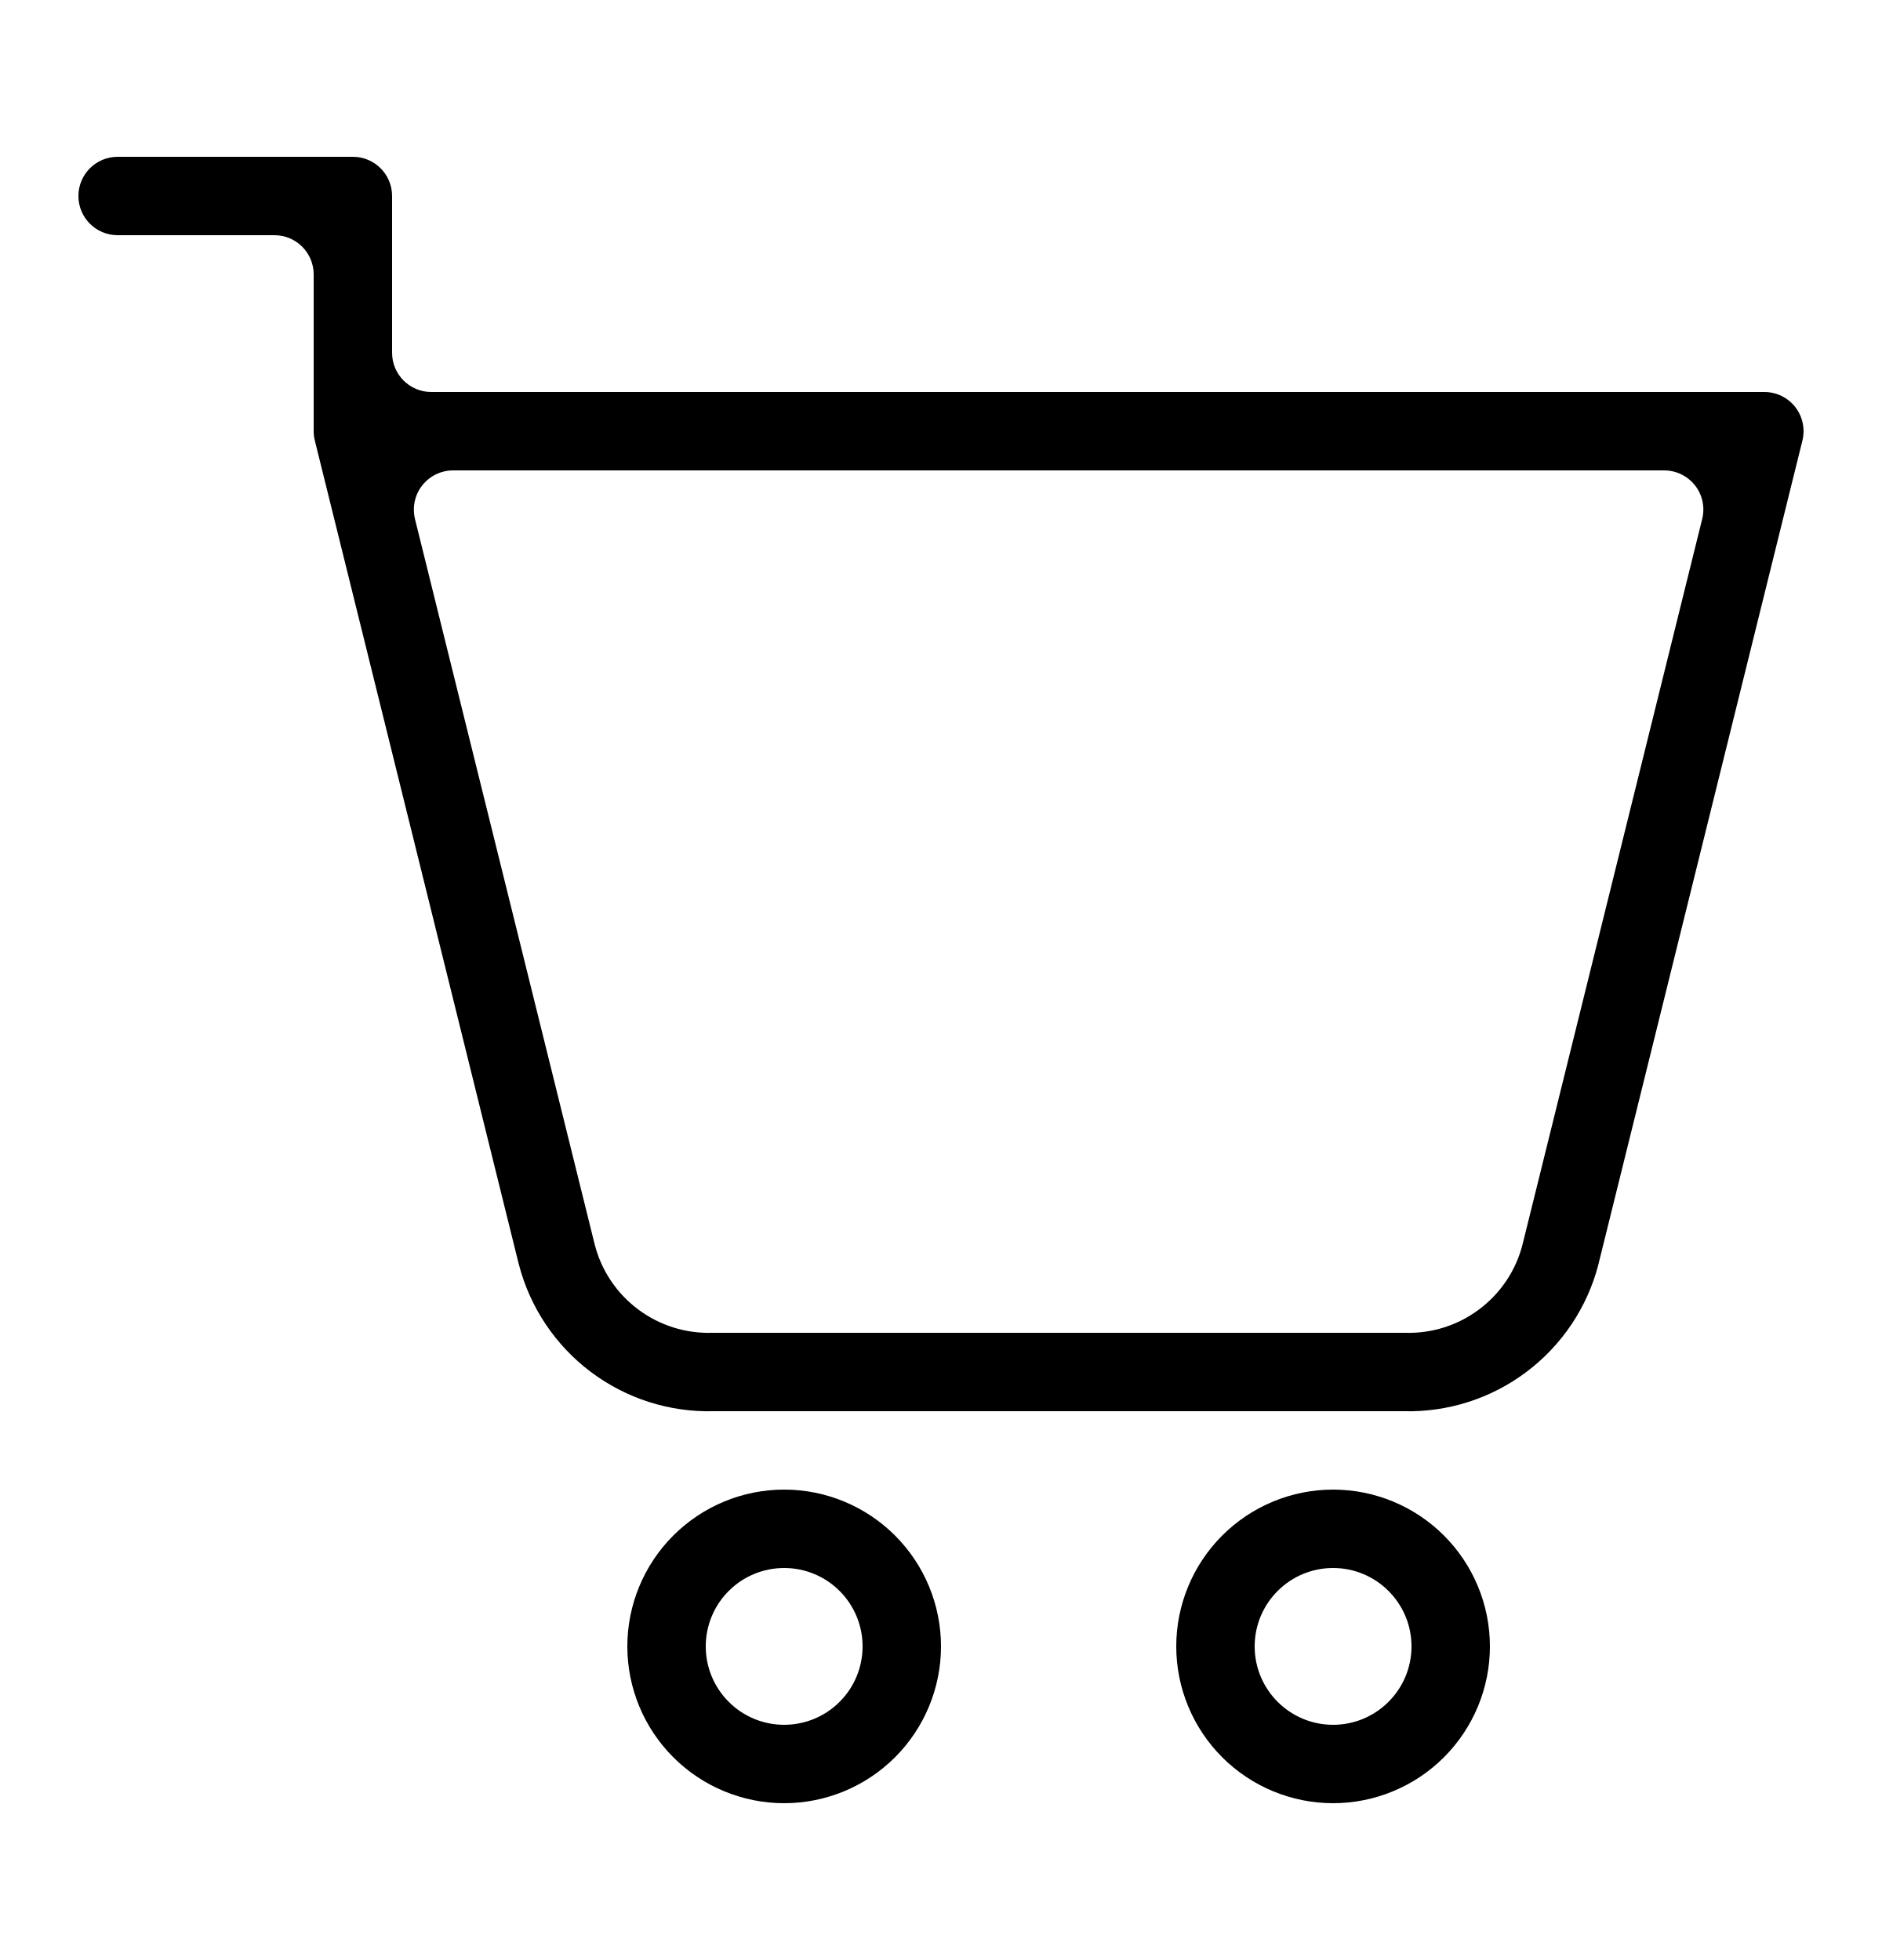
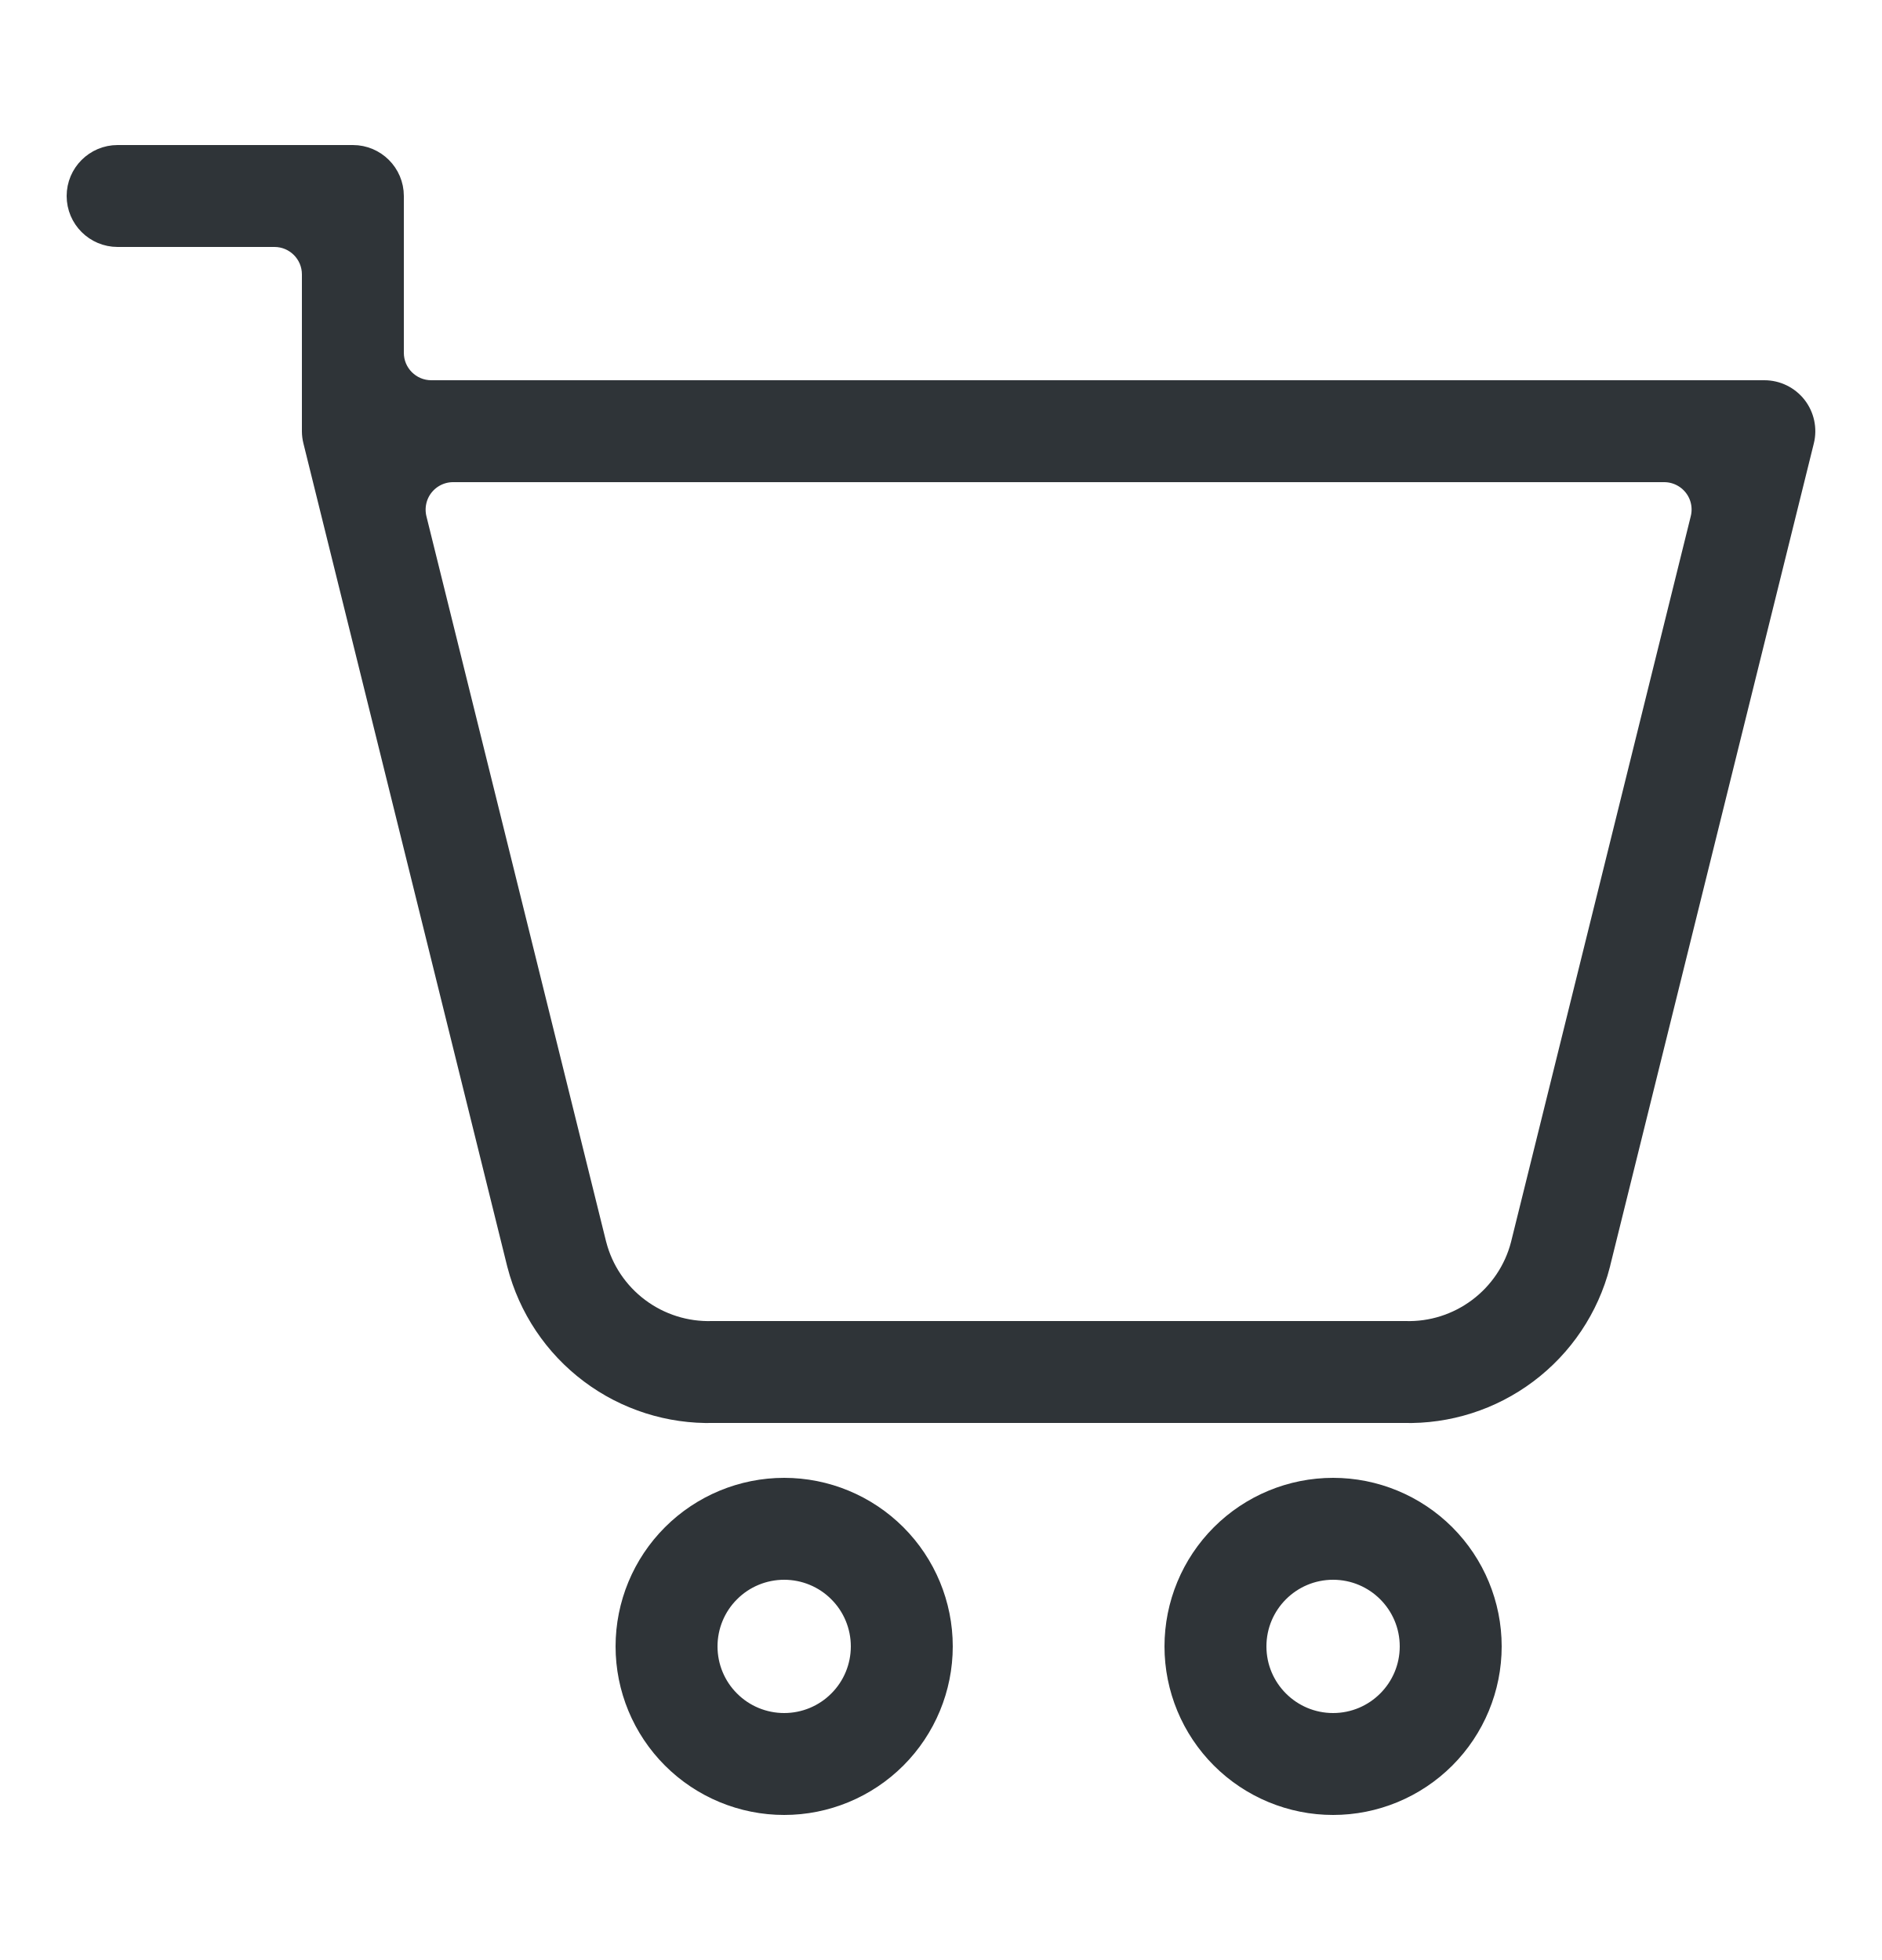
<svg xmlns="http://www.w3.org/2000/svg" width="24" height="25" viewBox="0 0 24 25" fill="none">
-   <path fill-rule="evenodd" clip-rule="evenodd" d="M1.5 2C1.224 2 1 2.224 1 2.5C1 2.776 1.224 3 1.5 3H3.5C3.776 3 4 3.224 4 3.5V5.5C4 5.54 4.005 5.58 4.015 5.62L6.614 16.118L6.616 16.125C6.758 16.675 7.082 17.16 7.537 17.501C7.987 17.839 8.539 18.015 9.101 18L9.114 18L17.899 18C18.461 18.015 19.013 17.839 19.463 17.501C19.917 17.161 20.242 16.676 20.384 16.127L20.384 16.125L22.985 5.62C23.022 5.471 22.988 5.313 22.894 5.192C22.799 5.071 22.654 5 22.5 5H5.5C5.224 5 5 4.776 5 4.5V2.5C5 2.224 4.776 2 4.5 2H1.5ZM17 19C17.53 19 18.039 19.211 18.414 19.586C18.789 19.961 19 20.47 19 21C19 21.53 18.789 22.039 18.414 22.414C18.039 22.789 17.53 23 17 23C16.47 23 15.961 22.789 15.586 22.414C15.211 22.039 15 21.53 15 21C15 20.47 15.211 19.961 15.586 19.586C15.961 19.211 16.47 19 17 19ZM5.384 6.192C5.479 6.071 5.624 6 5.778 6H21.222C21.376 6 21.521 6.071 21.616 6.192C21.711 6.313 21.744 6.471 21.707 6.62L19.414 15.881C19.329 16.209 19.134 16.498 18.863 16.701C18.591 16.905 18.258 17.011 17.918 17L17.916 17L17.906 17H17.9H9.1L9.084 17C8.744 17.011 8.409 16.905 8.137 16.701C7.866 16.498 7.671 16.209 7.586 15.881L7.584 15.874L5.292 6.62C5.256 6.471 5.289 6.313 5.384 6.192ZM10 19C9.47 19 8.961 19.211 8.586 19.586C8.211 19.961 8 20.47 8 21C8 21.53 8.211 22.039 8.586 22.414C8.961 22.789 9.47 23 10 23C10.53 23 11.039 22.789 11.414 22.414C11.789 22.039 12 21.53 12 21C12 20.47 11.789 19.961 11.414 19.586C11.039 19.211 10.53 19 10 19ZM9.293 20.293C9.48 20.105 9.735 20 10 20C10.265 20 10.52 20.105 10.707 20.293C10.895 20.48 11 20.735 11 21C11 21.265 10.895 21.52 10.707 21.707C10.52 21.895 10.265 22 10 22C9.735 22 9.48 21.895 9.293 21.707C9.105 21.52 9 21.265 9 21C9 20.735 9.105 20.48 9.293 20.293ZM17 22C17.552 22 18 21.552 18 21C18 20.448 17.552 20 17 20C16.448 20 16 20.448 16 21C16 21.552 16.448 22 17 22Z" fill="black" />
+   <path fill-rule="evenodd" stroke="#2f3438" stroke-width="0.3" clip-rule="evenodd" d="M1.5 2C1.224 2 1 2.224 1 2.5C1 2.776 1.224 3 1.5 3H3.5C3.776 3 4 3.224 4 3.5V5.5C4 5.54 4.005 5.58 4.015 5.62L6.614 16.118L6.616 16.125C6.758 16.675 7.082 17.16 7.537 17.501C7.987 17.839 8.539 18.015 9.101 18L9.114 18L17.899 18C18.461 18.015 19.013 17.839 19.463 17.501C19.917 17.161 20.242 16.676 20.384 16.127L20.384 16.125L22.985 5.62C23.022 5.471 22.988 5.313 22.894 5.192C22.799 5.071 22.654 5 22.5 5H5.5C5.224 5 5 4.776 5 4.5V2.5C5 2.224 4.776 2 4.5 2H1.5ZM17 19C17.53 19 18.039 19.211 18.414 19.586C18.789 19.961 19 20.47 19 21C19 21.53 18.789 22.039 18.414 22.414C18.039 22.789 17.53 23 17 23C16.47 23 15.961 22.789 15.586 22.414C15.211 22.039 15 21.53 15 21C15 20.47 15.211 19.961 15.586 19.586C15.961 19.211 16.47 19 17 19ZM5.384 6.192C5.479 6.071 5.624 6 5.778 6H21.222C21.376 6 21.521 6.071 21.616 6.192C21.711 6.313 21.744 6.471 21.707 6.62L19.414 15.881C19.329 16.209 19.134 16.498 18.863 16.701C18.591 16.905 18.258 17.011 17.918 17L17.916 17L17.906 17H17.9H9.1L9.084 17C8.744 17.011 8.409 16.905 8.137 16.701C7.866 16.498 7.671 16.209 7.586 15.881L7.584 15.874L5.292 6.62C5.256 6.471 5.289 6.313 5.384 6.192ZM10 19C9.47 19 8.961 19.211 8.586 19.586C8.211 19.961 8 20.47 8 21C8 21.53 8.211 22.039 8.586 22.414C8.961 22.789 9.47 23 10 23C10.53 23 11.039 22.789 11.414 22.414C11.789 22.039 12 21.53 12 21C12 20.47 11.789 19.961 11.414 19.586C11.039 19.211 10.53 19 10 19ZM9.293 20.293C9.48 20.105 9.735 20 10 20C10.265 20 10.52 20.105 10.707 20.293C10.895 20.48 11 20.735 11 21C11 21.265 10.895 21.52 10.707 21.707C10.52 21.895 10.265 22 10 22C9.735 22 9.48 21.895 9.293 21.707C9.105 21.52 9 21.265 9 21C9 20.735 9.105 20.48 9.293 20.293ZM17 22C17.552 22 18 21.552 18 21C18 20.448 17.552 20 17 20C16.448 20 16 20.448 16 21C16 21.552 16.448 22 17 22Z" fill="#2f3438" />
</svg>
